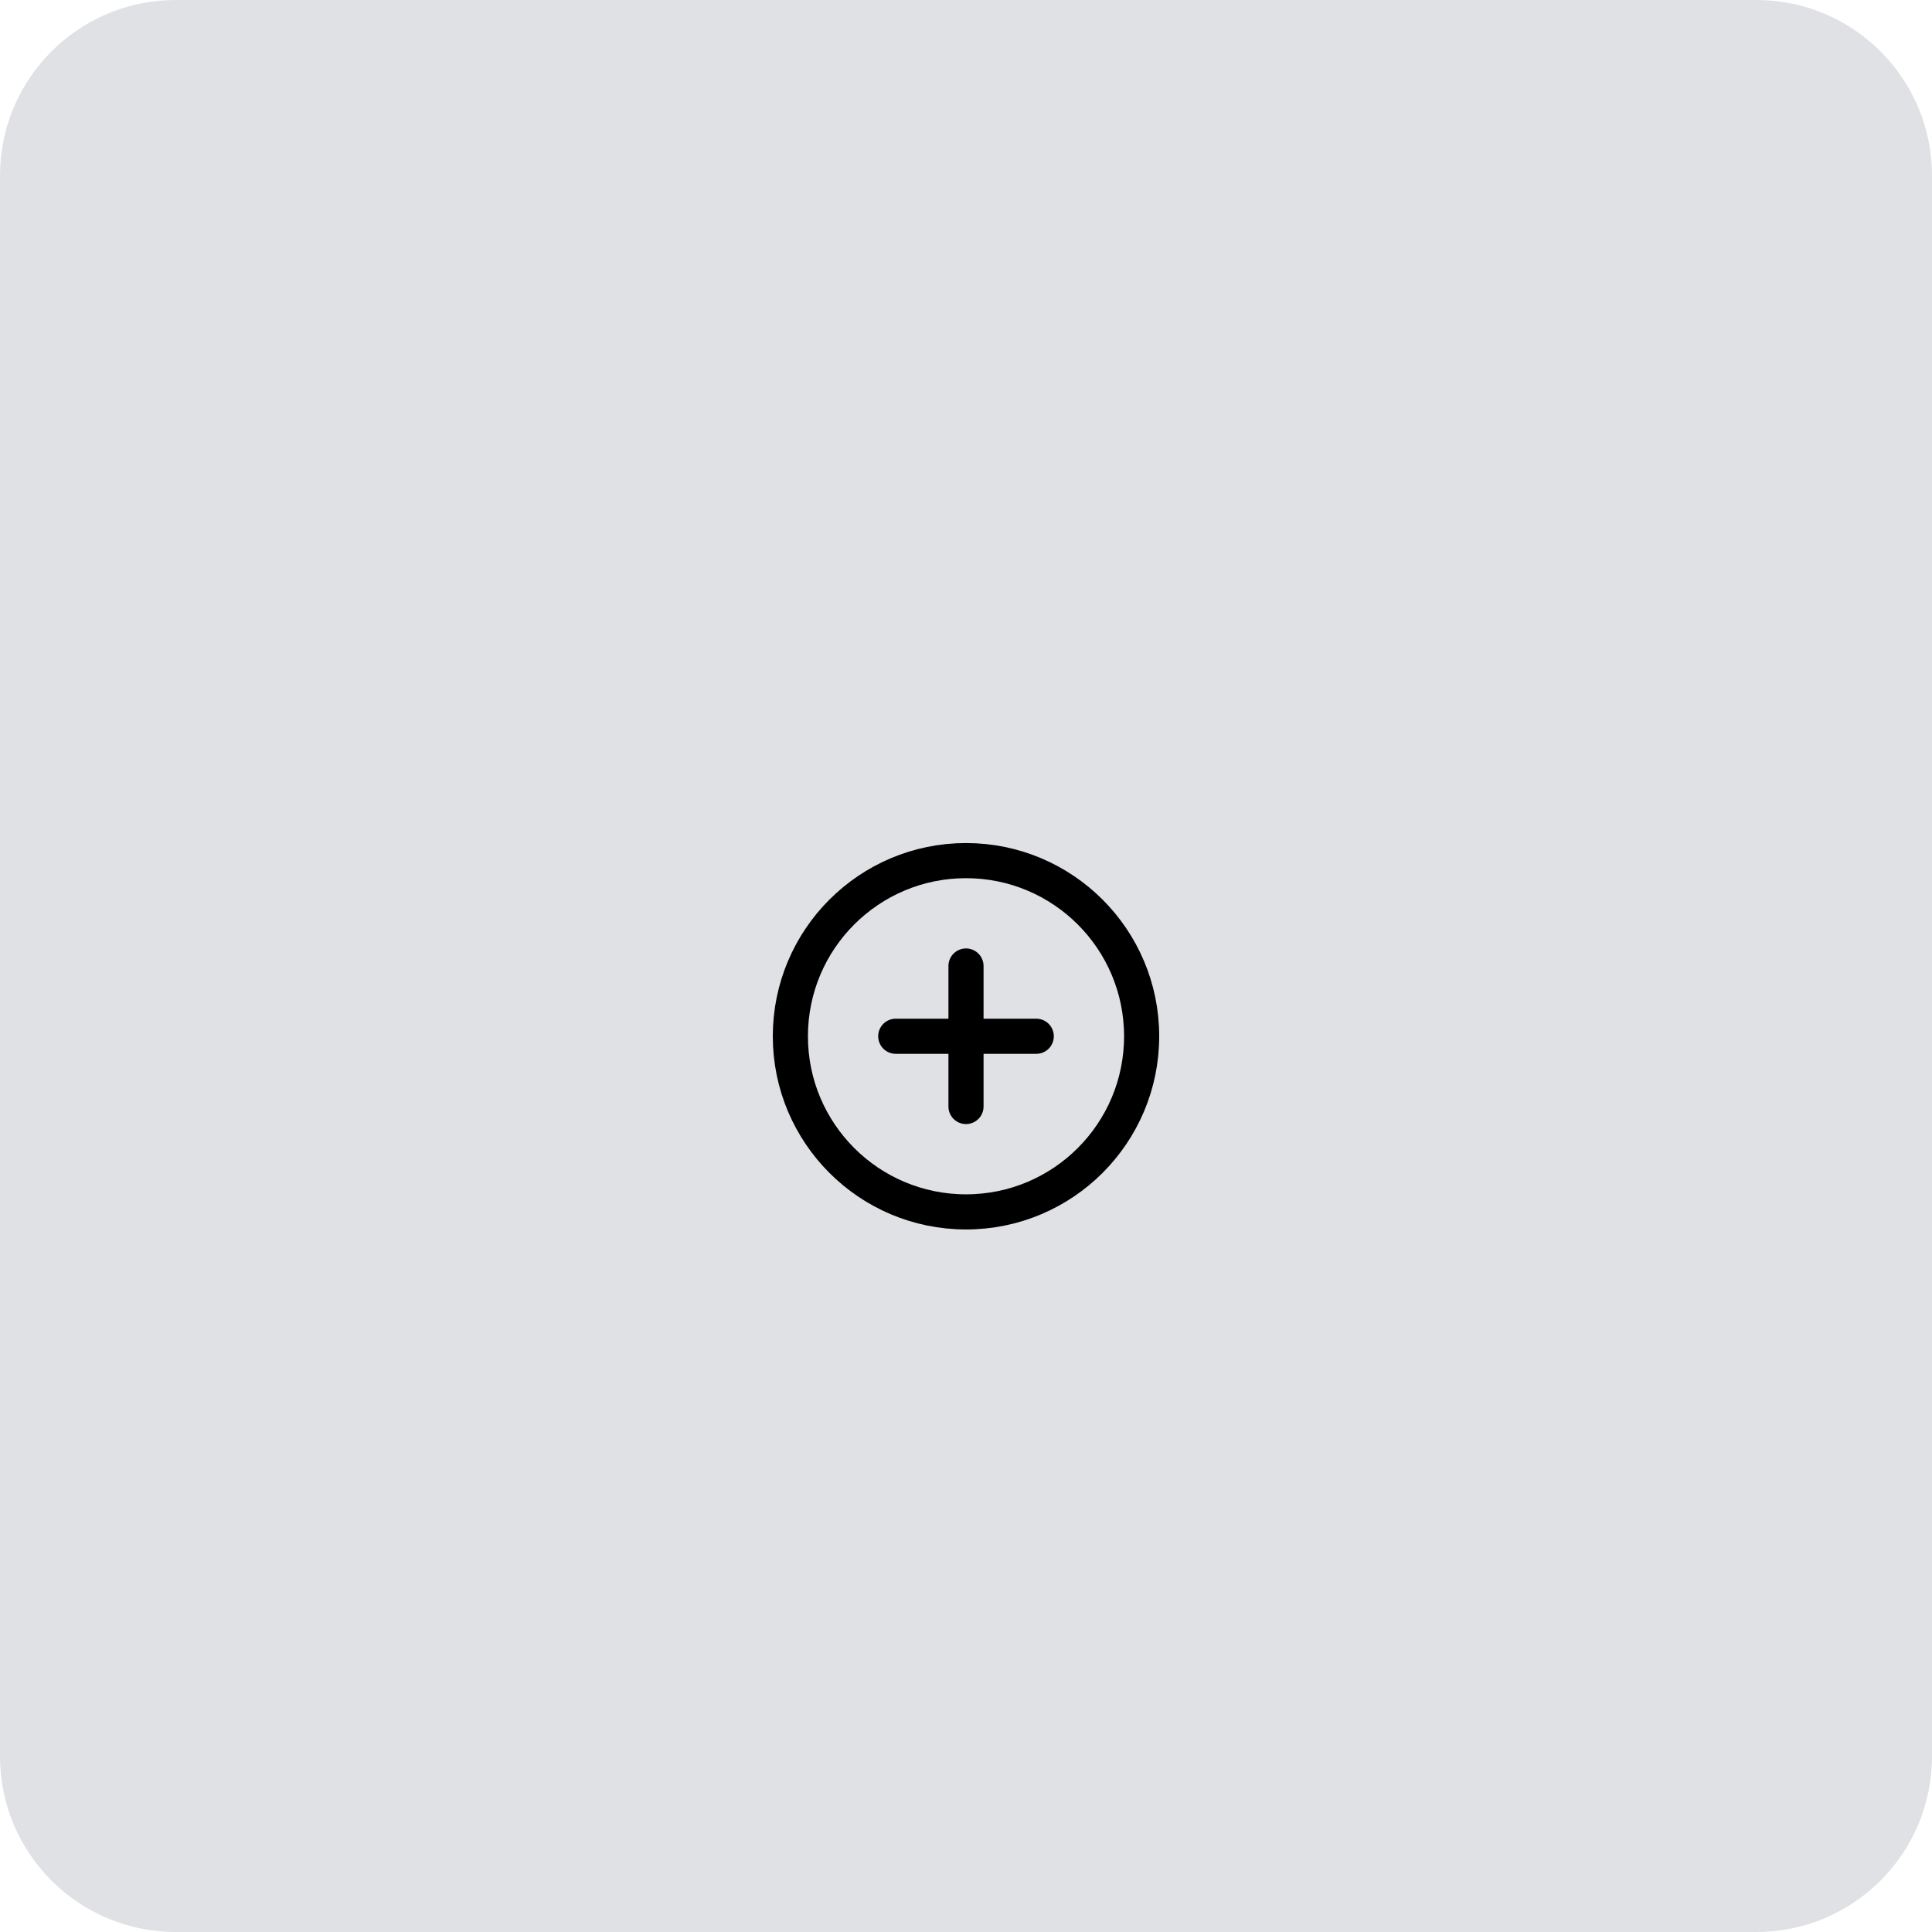
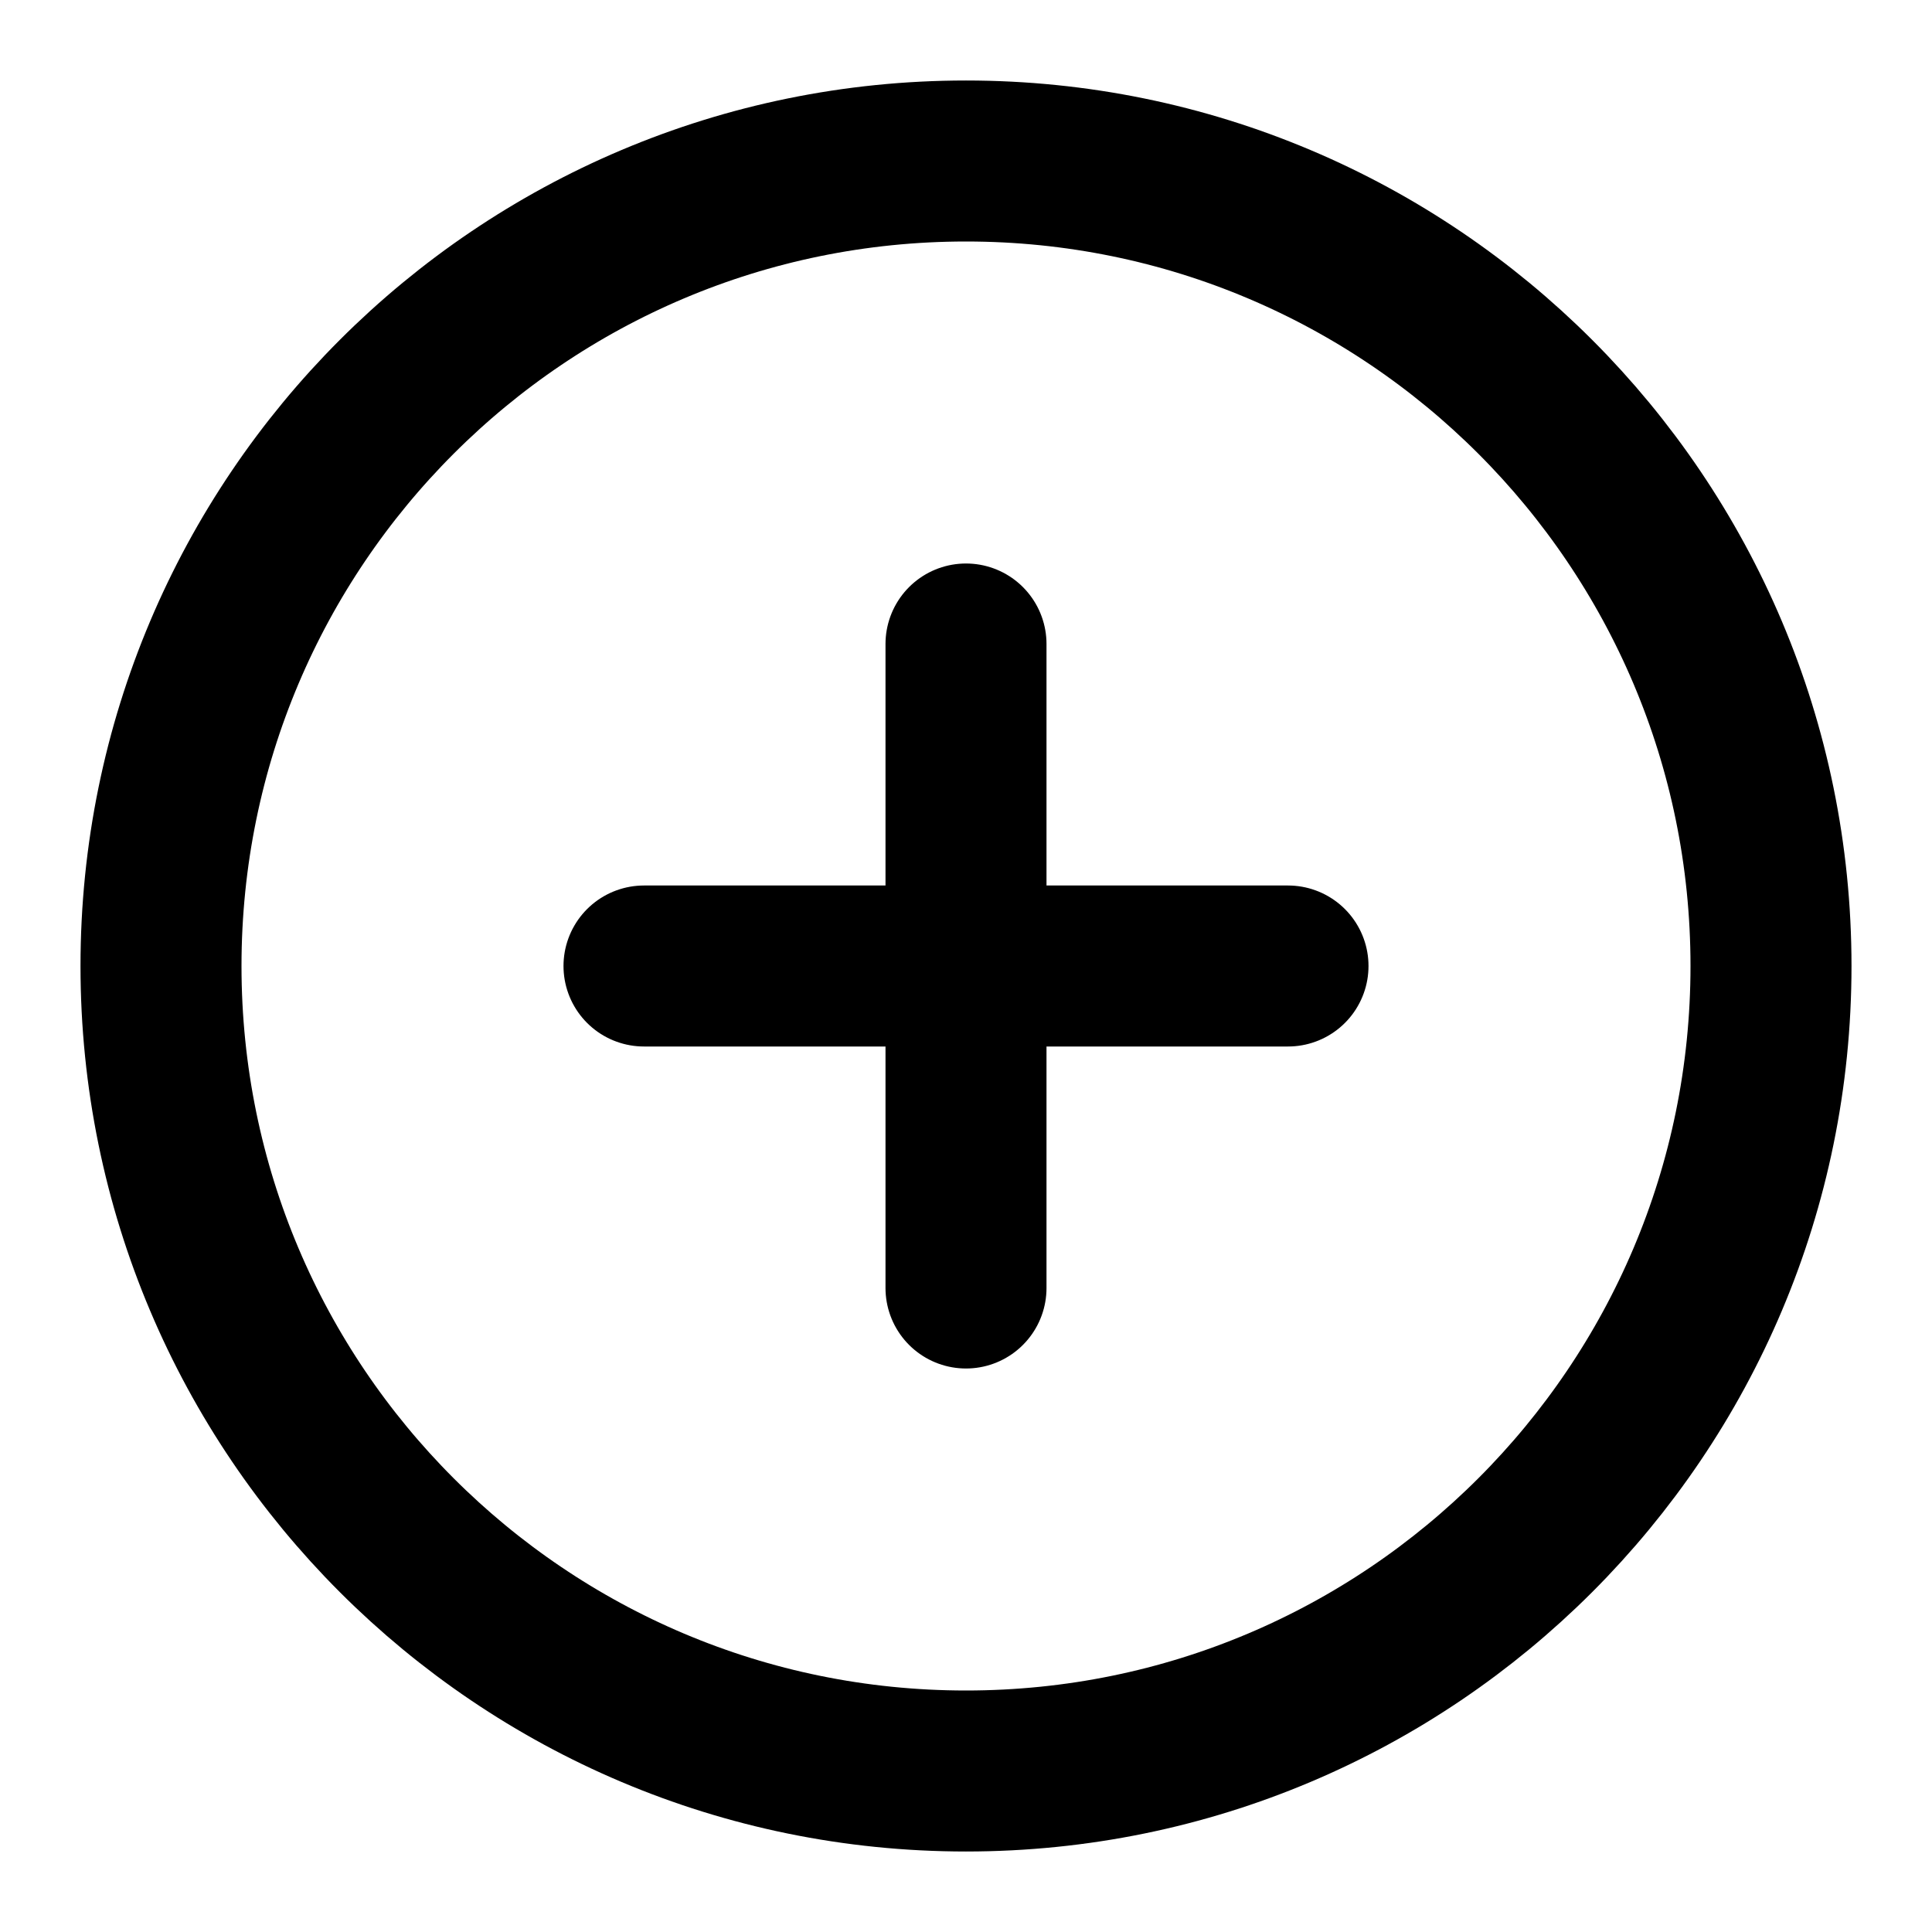
- <svg xmlns="http://www.w3.org/2000/svg" width="110" height="110" viewBox="0 0 110 110" fill="none">
-   <rect width="110" height="110" rx="10" fill="#D7D9DD" fill-opacity="0.8" />
-   <path d="M55 55V63M51 59H59M65 59C65 64.523 60.523 69 55 69C49.477 69 45 64.523 45 59C45 53.477 49.477 49 55 49C60.523 49 65 53.477 65 59Z" stroke="black" stroke-width="2" stroke-linecap="round" stroke-linejoin="round" />
+ <svg xmlns="http://www.w3.org/2000/svg" width="24" height="24" viewBox="0 0 24 24" fill="none">
+   <path d="M12 8V16M8 12H16M22 12C22 17.523 17.523 22 12 22C6.477 22 2 17.523 2 12C2 6.477 6.477 2 12 2C17.523 2 22 6.477 22 12Z" stroke="black" stroke-width="2" stroke-linecap="round" stroke-linejoin="round" />
</svg>
